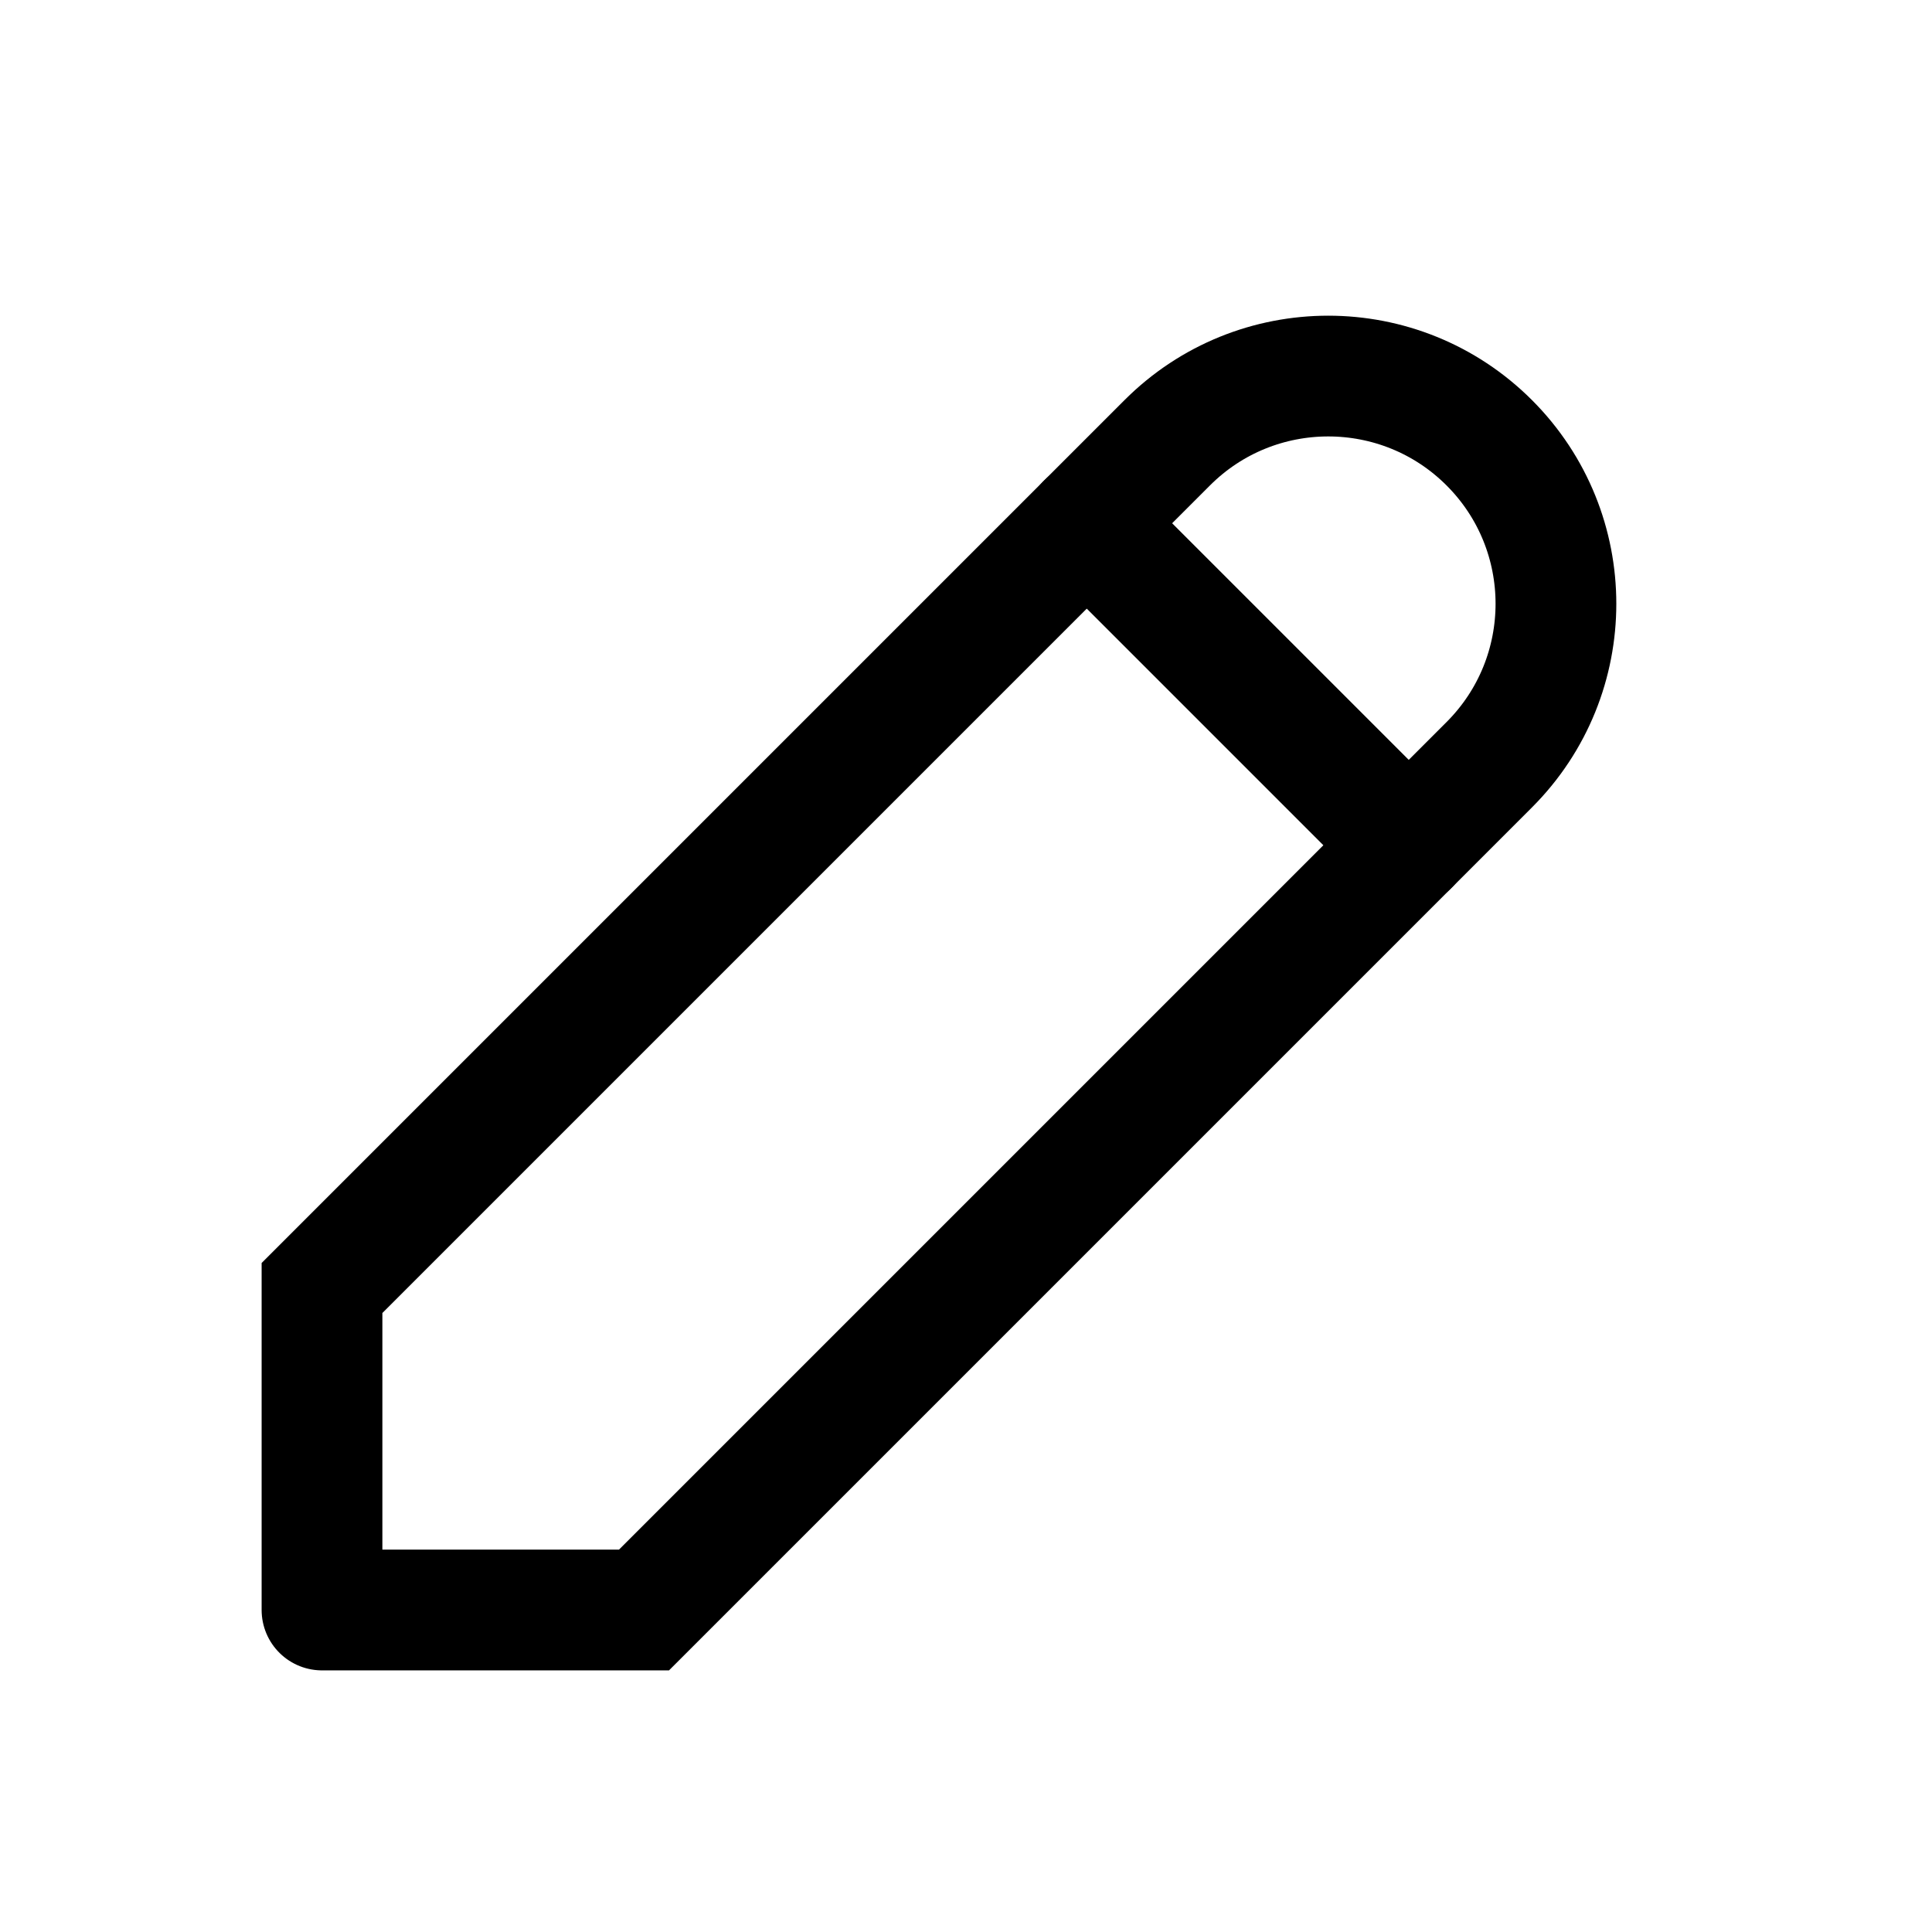
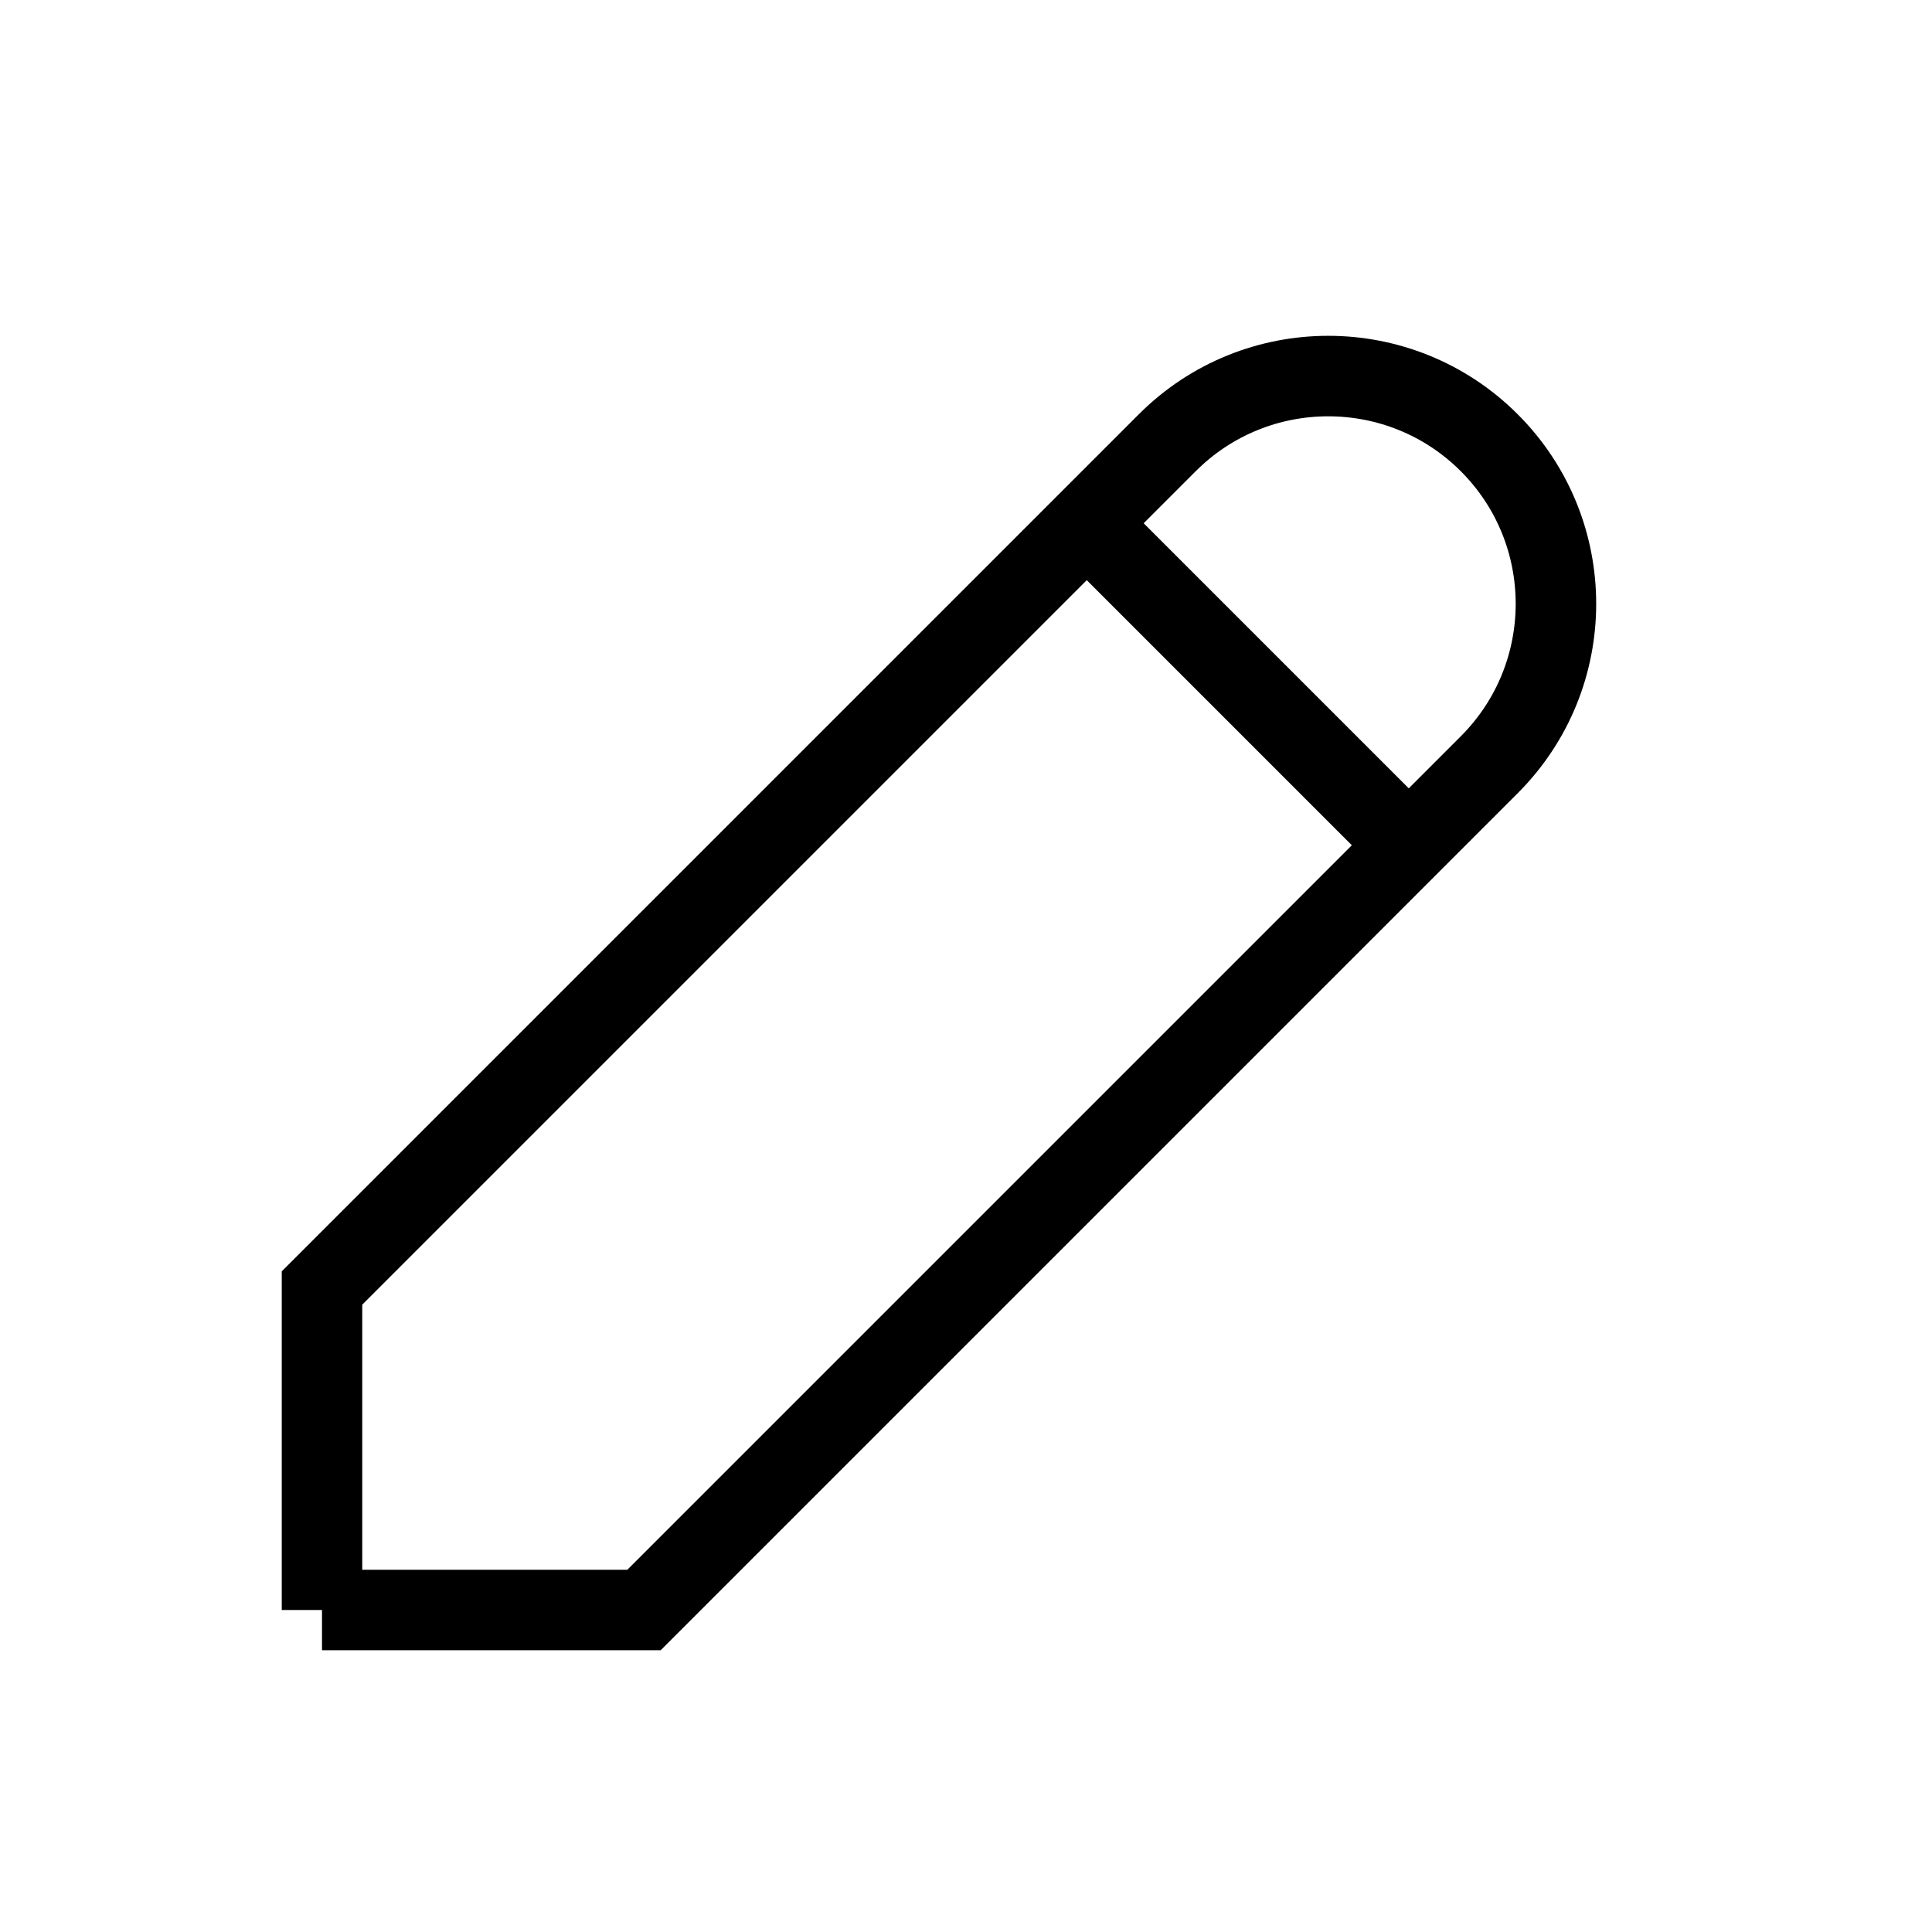
- <svg xmlns="http://www.w3.org/2000/svg" className="icon icon-tabler icon-tabler-pencil" width="24" height="24" viewBox="0 0 24 24" stroke-width="1.5" stroke="currentColor" fill="none" stroke-linecap="round" strokeLinejoin="round">
+ <svg xmlns="http://www.w3.org/2000/svg" className="icon icon-tabler icon-tabler-pencil" width="24" height="24" viewBox="0 0 24 24" strokeWidth="1.5" stroke="currentColor" fill="none" strokeLinecap="round" strokeLinejoin="round">
  <path stroke="none" d="M0 0h24v24H0z" fill="none" />
  <path d="M4 20h4l10.5 -10.5a2.828 2.828 0 1 0 -4 -4l-10.5 10.5v4" />
  <path d="M13.5 6.5l4 4" />
</svg>
